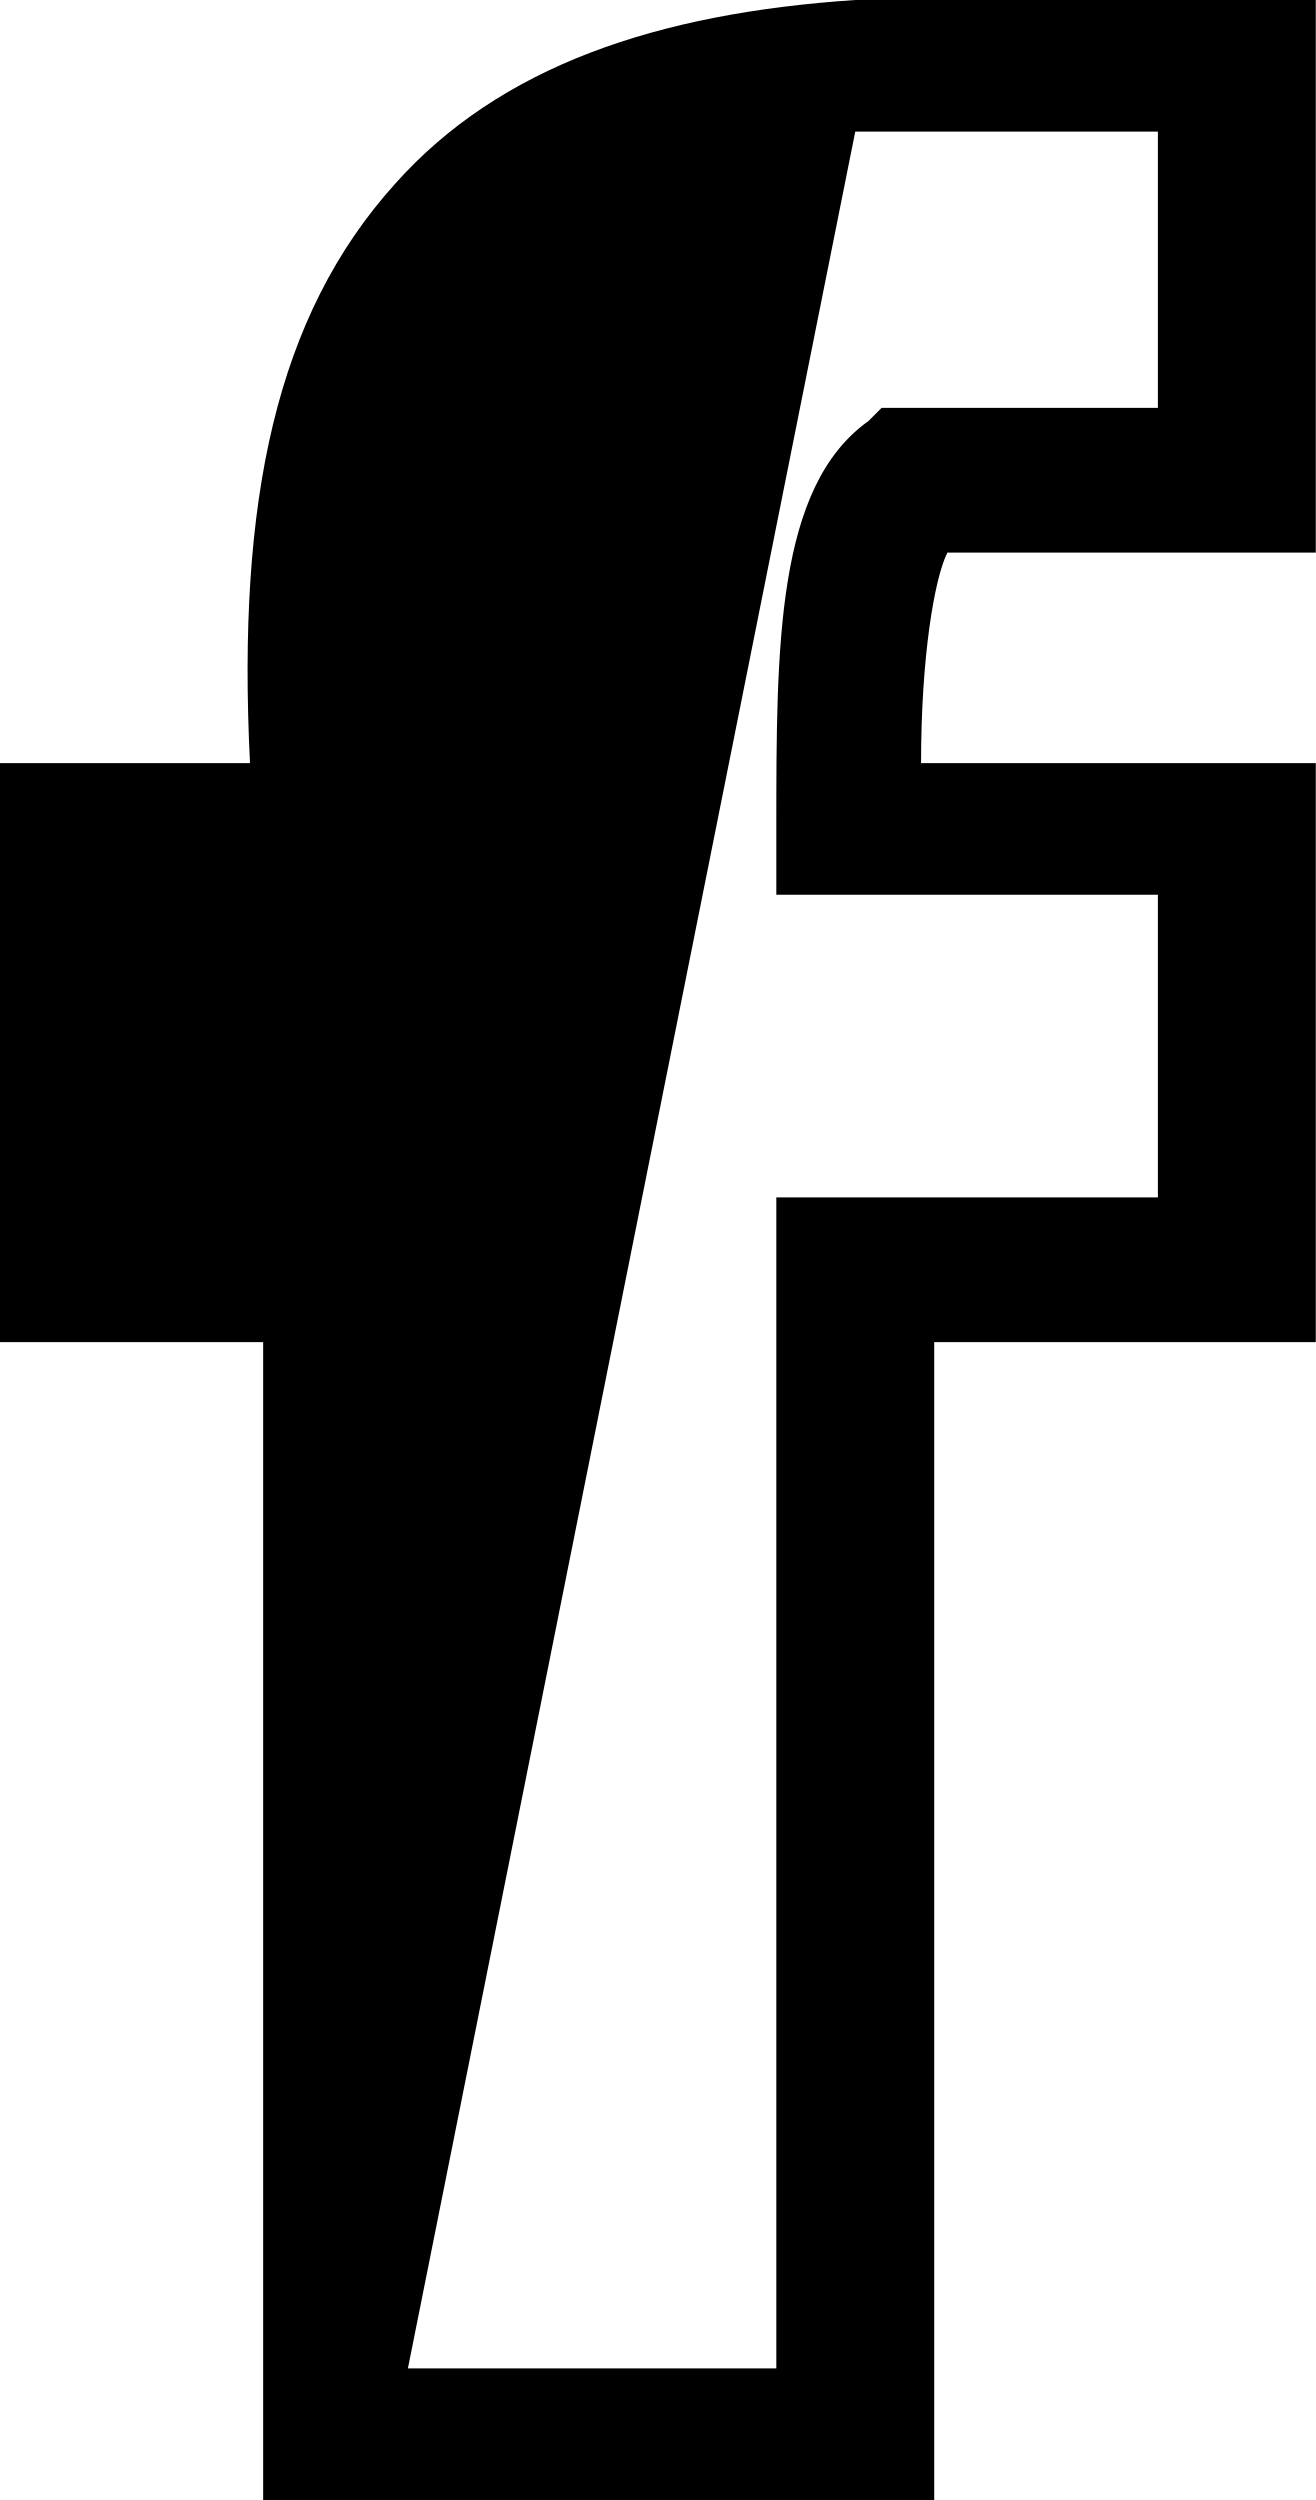
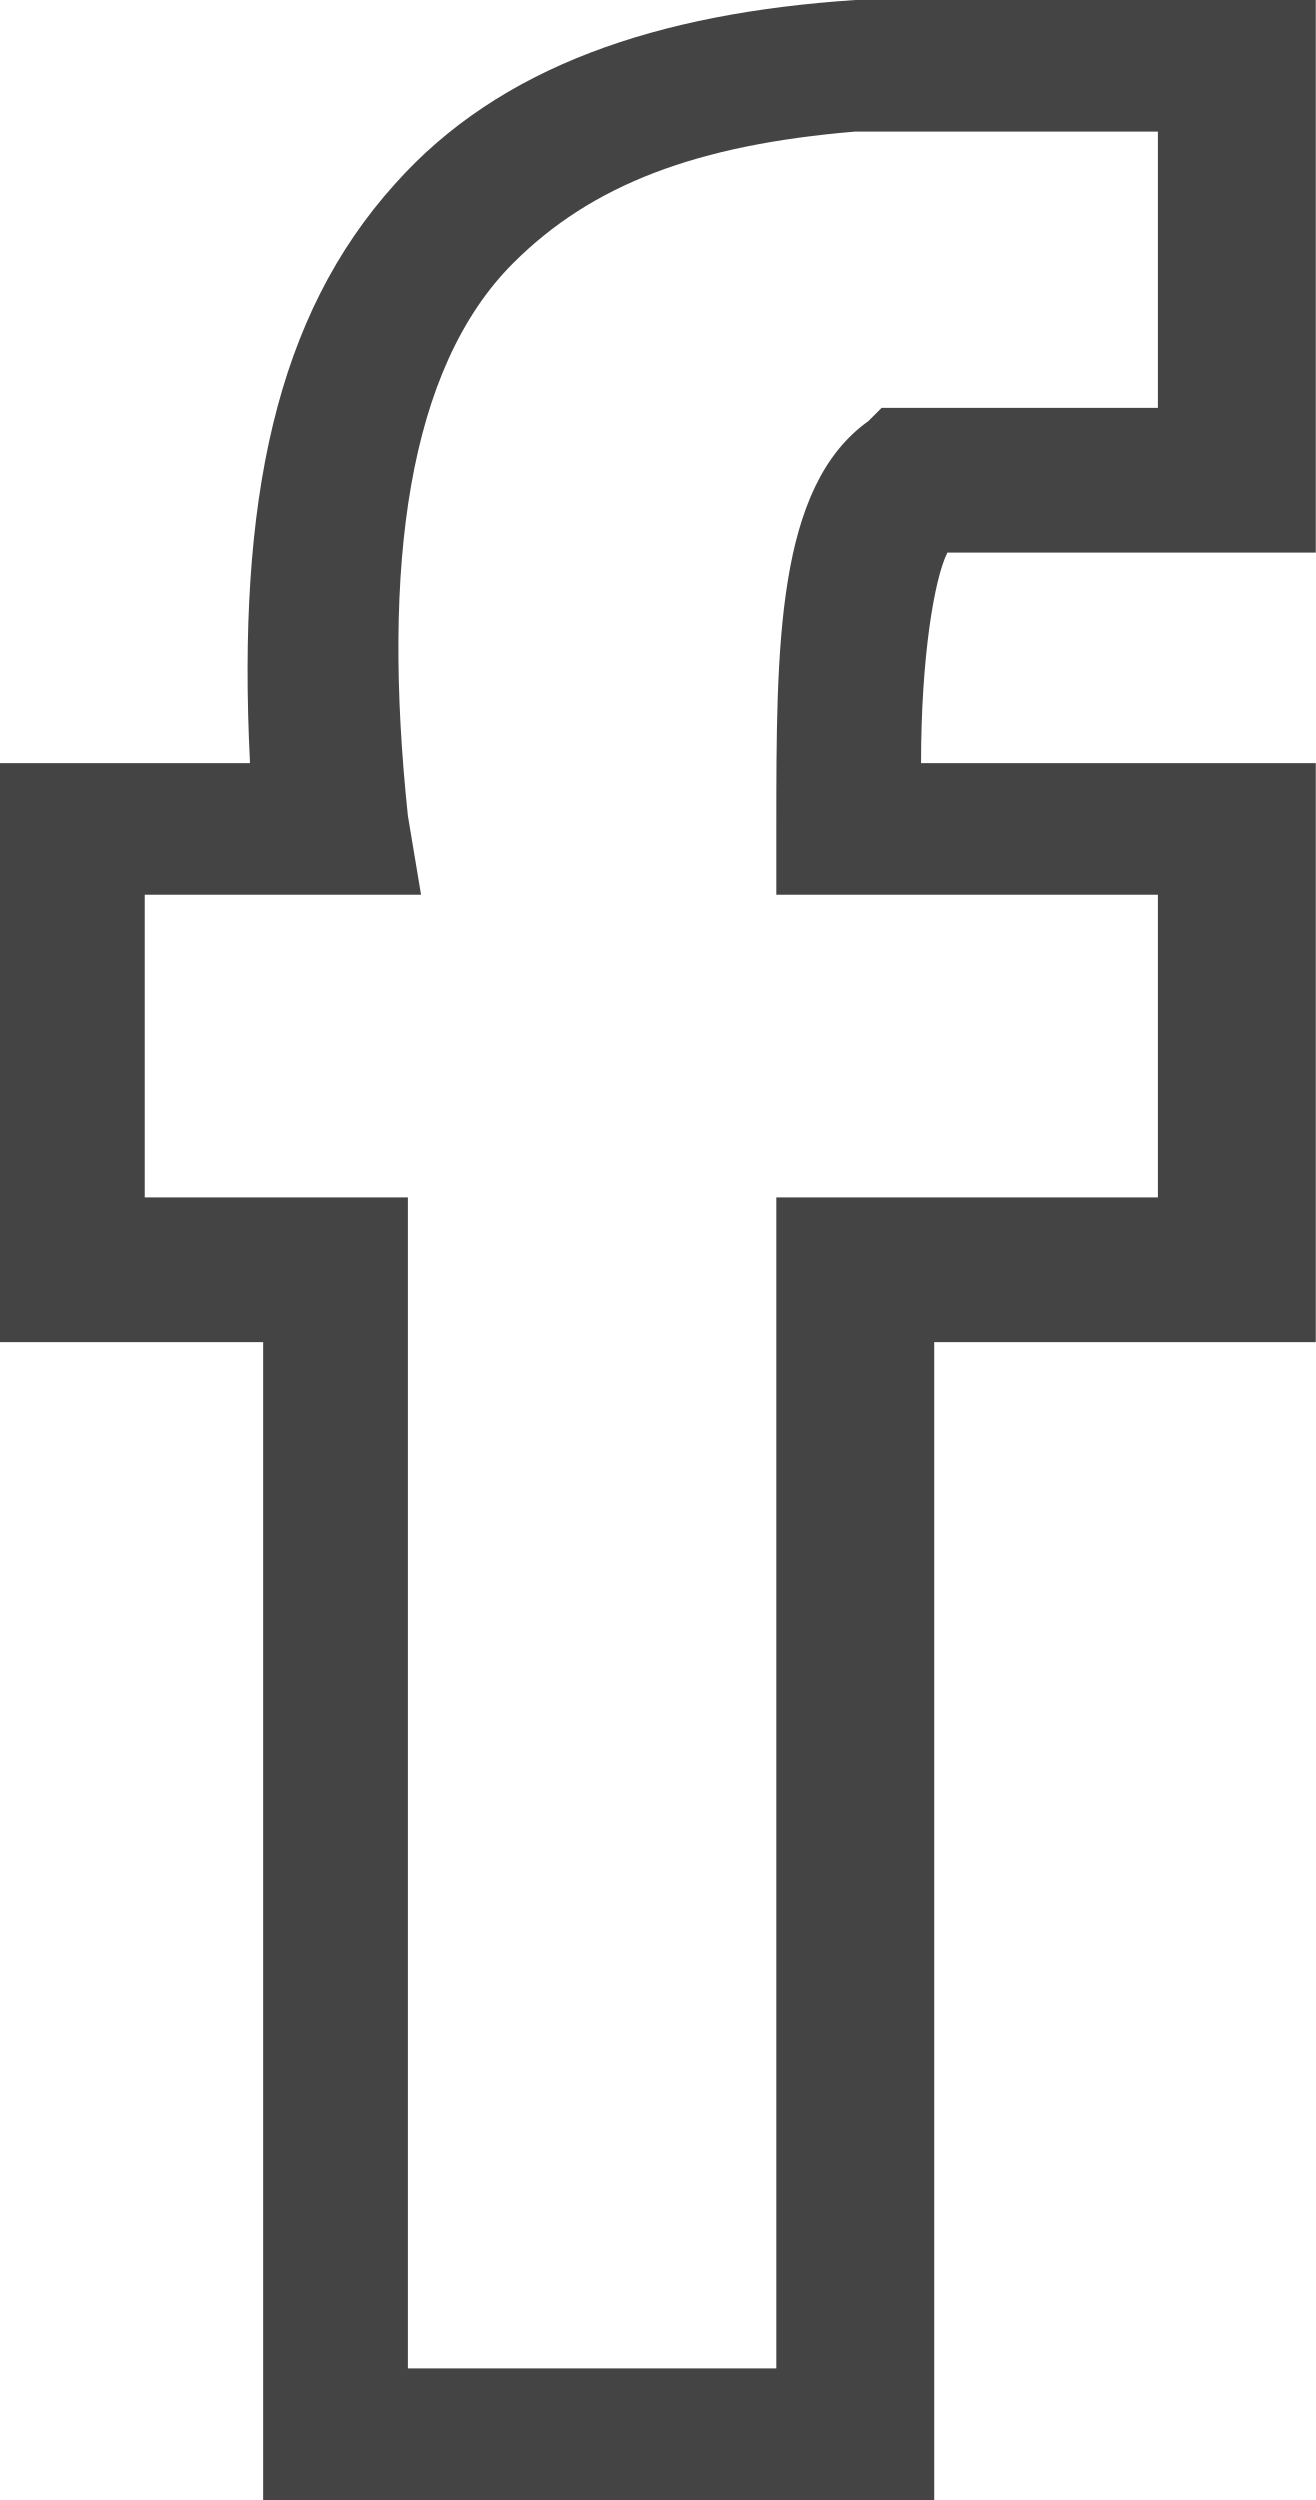
- <svg xmlns="http://www.w3.org/2000/svg" version="1.1" id="Layer_1" x="0px" y="0px" viewBox="0 0 10 19" style="enable-background:new 0 0 10 19;" xml:space="preserve">
-   <path d="M7.1,19H2v-8.8H0V5.8h1.9C1.8,3.8,2.1,2.4,3,1.4C3.8,0.5,5,0.1,6.5,0H10v4.2H7.2C7.1,4.4,7,5,7,5.8h3v4.4H7.1V19z M3.1,18 h2.8V9.1h2.9V6.8H5.9V6.3c0-1.4,0-2.6,0.7-3.1l0.1-0.1h2.1V1H6.5c-1.2,0.1-2,0.4-2.61c-0.8,0.8-1,2.3-0.8,4.2l0.1,0.6H1.1v2.3h2V18 z" />
+ <svg xmlns="http://www.w3.org/2000/svg" width="10" height="19" version="1.1" id="Layer_1" x="0px" y="0px" viewBox="0 0 10 19" style="enable-background:new 0 0 10 19;" xml:space="preserve">
+   <path fill="#444444" d="M7.1,19H2v-8.8H0V5.8h1.9C1.8,3.8,2.1,2.4,3,1.4C3.8,0.5,5,0.1,6.5,0H10v4.2H7.2C7.1,4.4,7,5,7,5.8h3v4.4H7.1V19z M3.1,18h2.8V9.1h2.9V6.8H5.9V6.3c0-1.4,0-2.6,0.7-3.1l0.1-0.1h2.1V1H6.5c-1.2,0.1-2,0.4-2.6,1c-0.8,0.8-1,2.3-0.8,4.2l0.1,0.6H1.1v2.3h2V18z" />
</svg>
